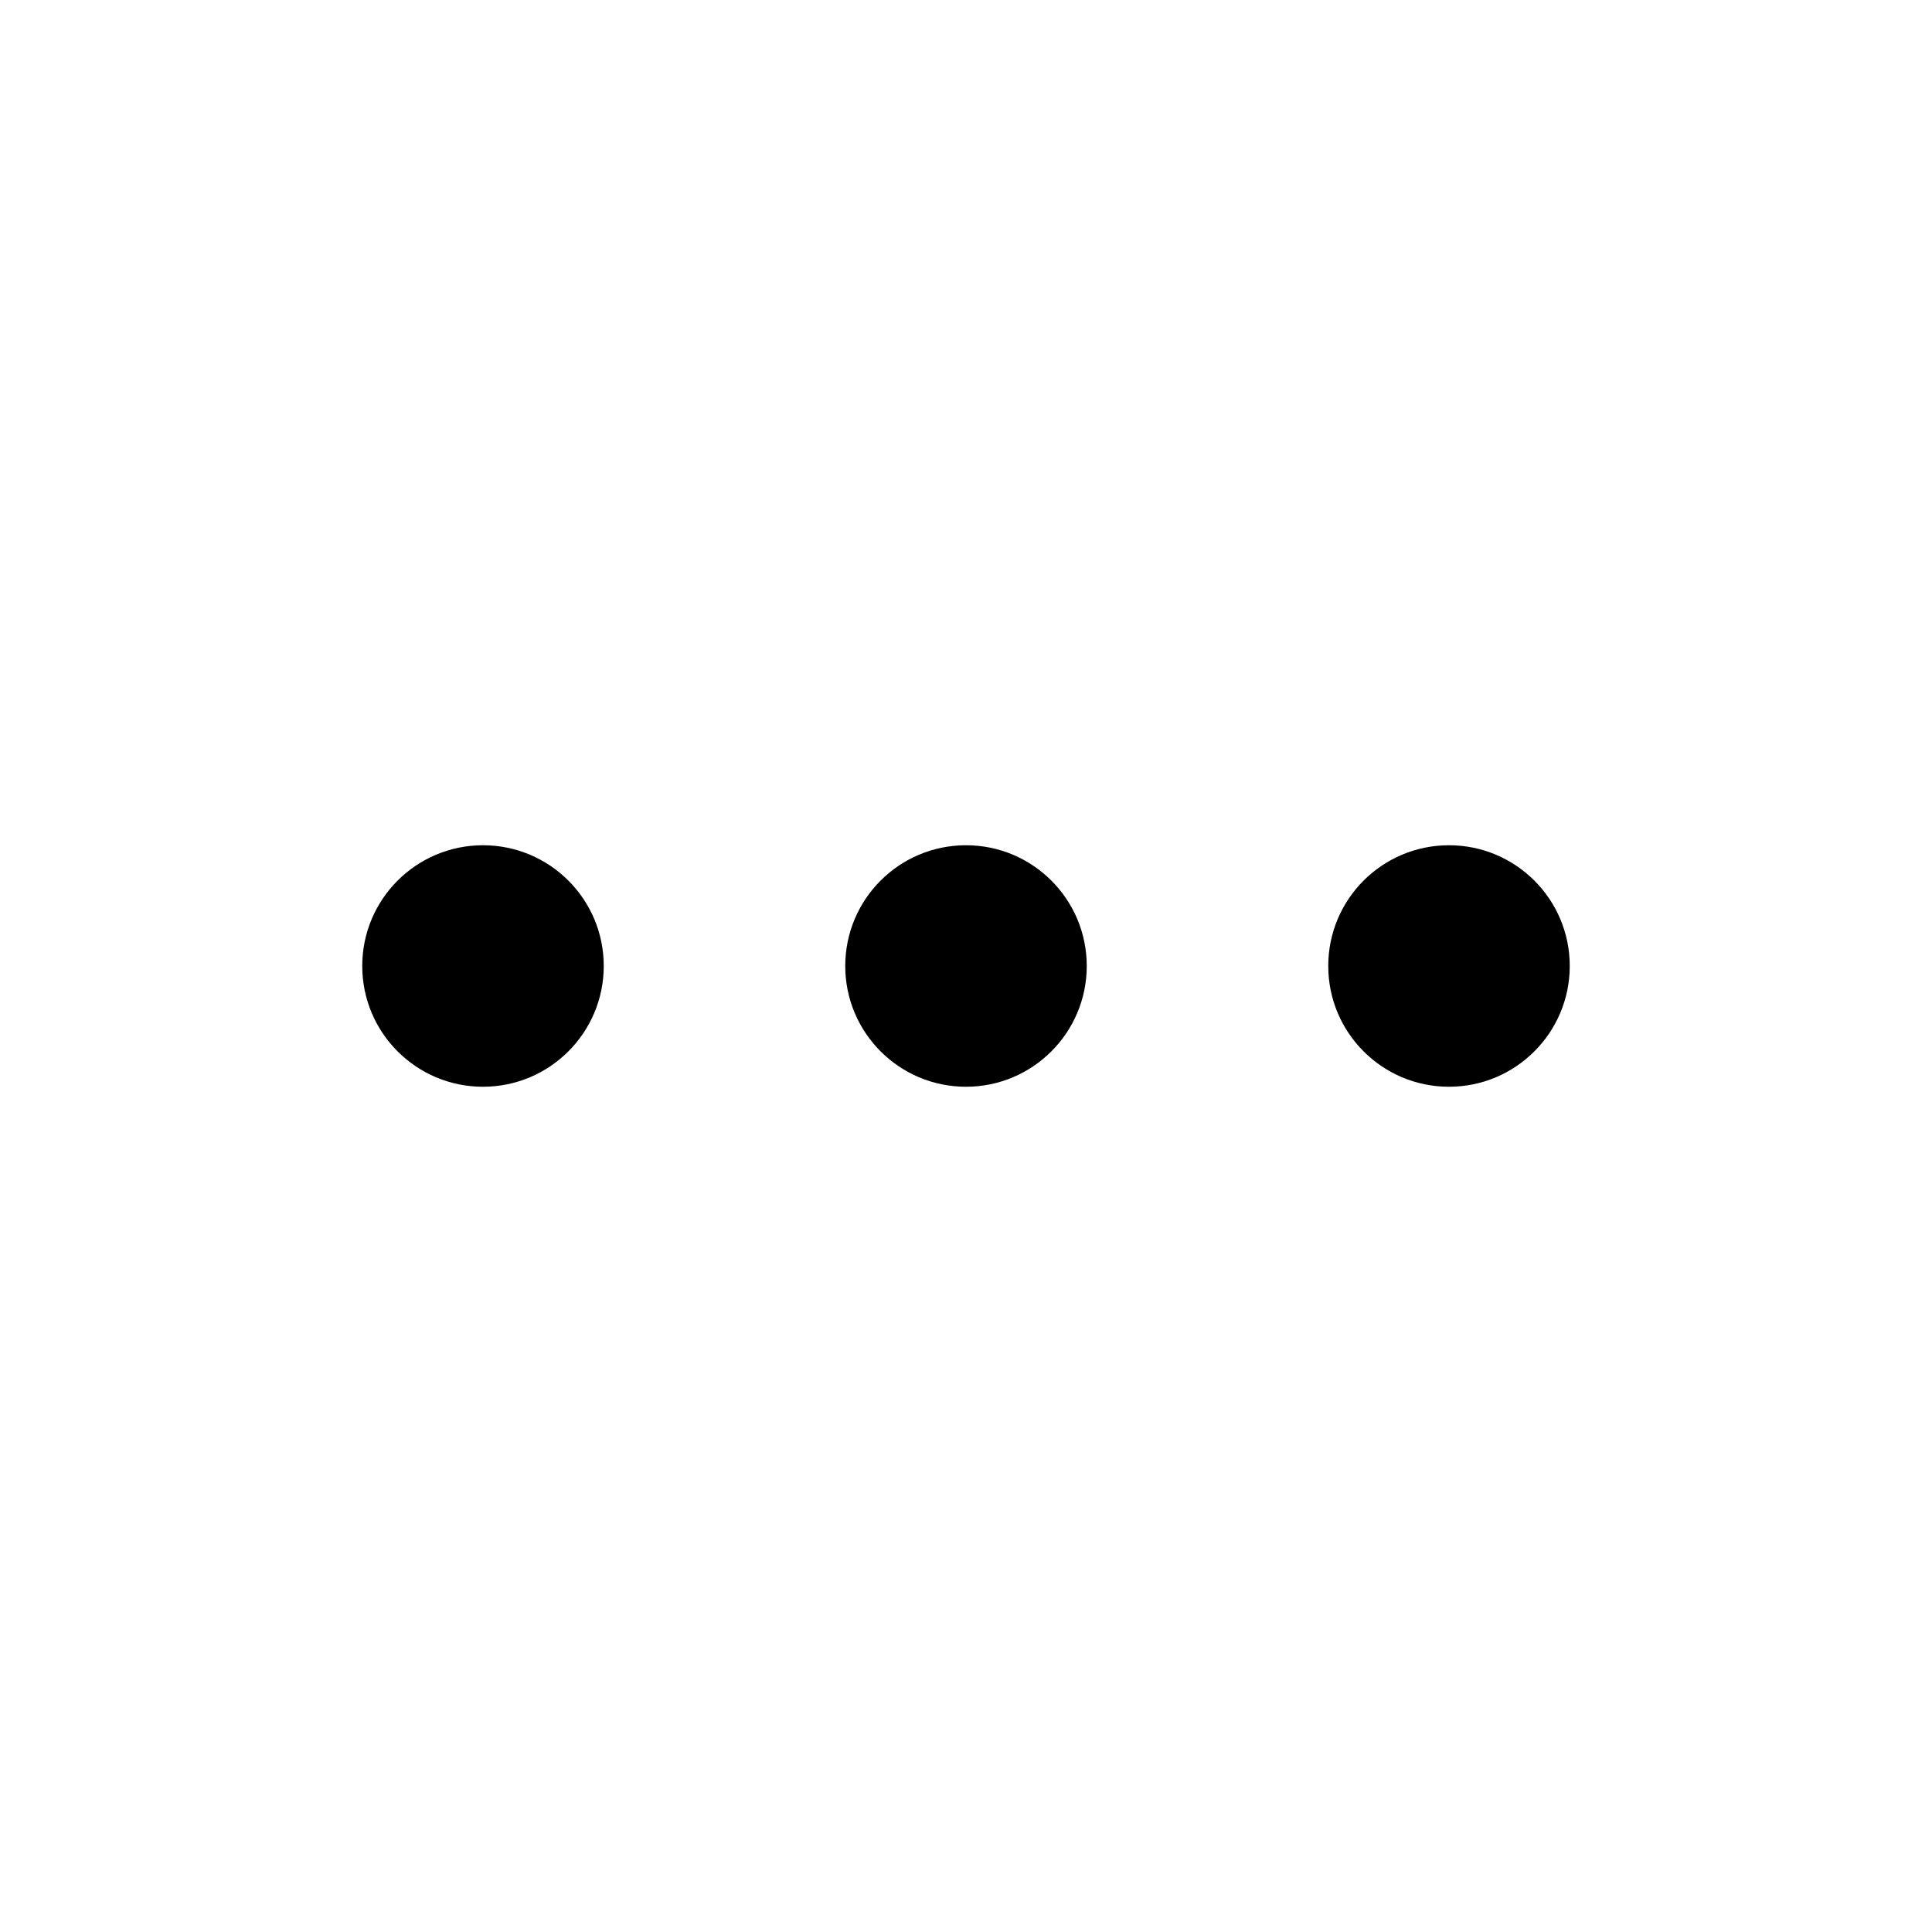
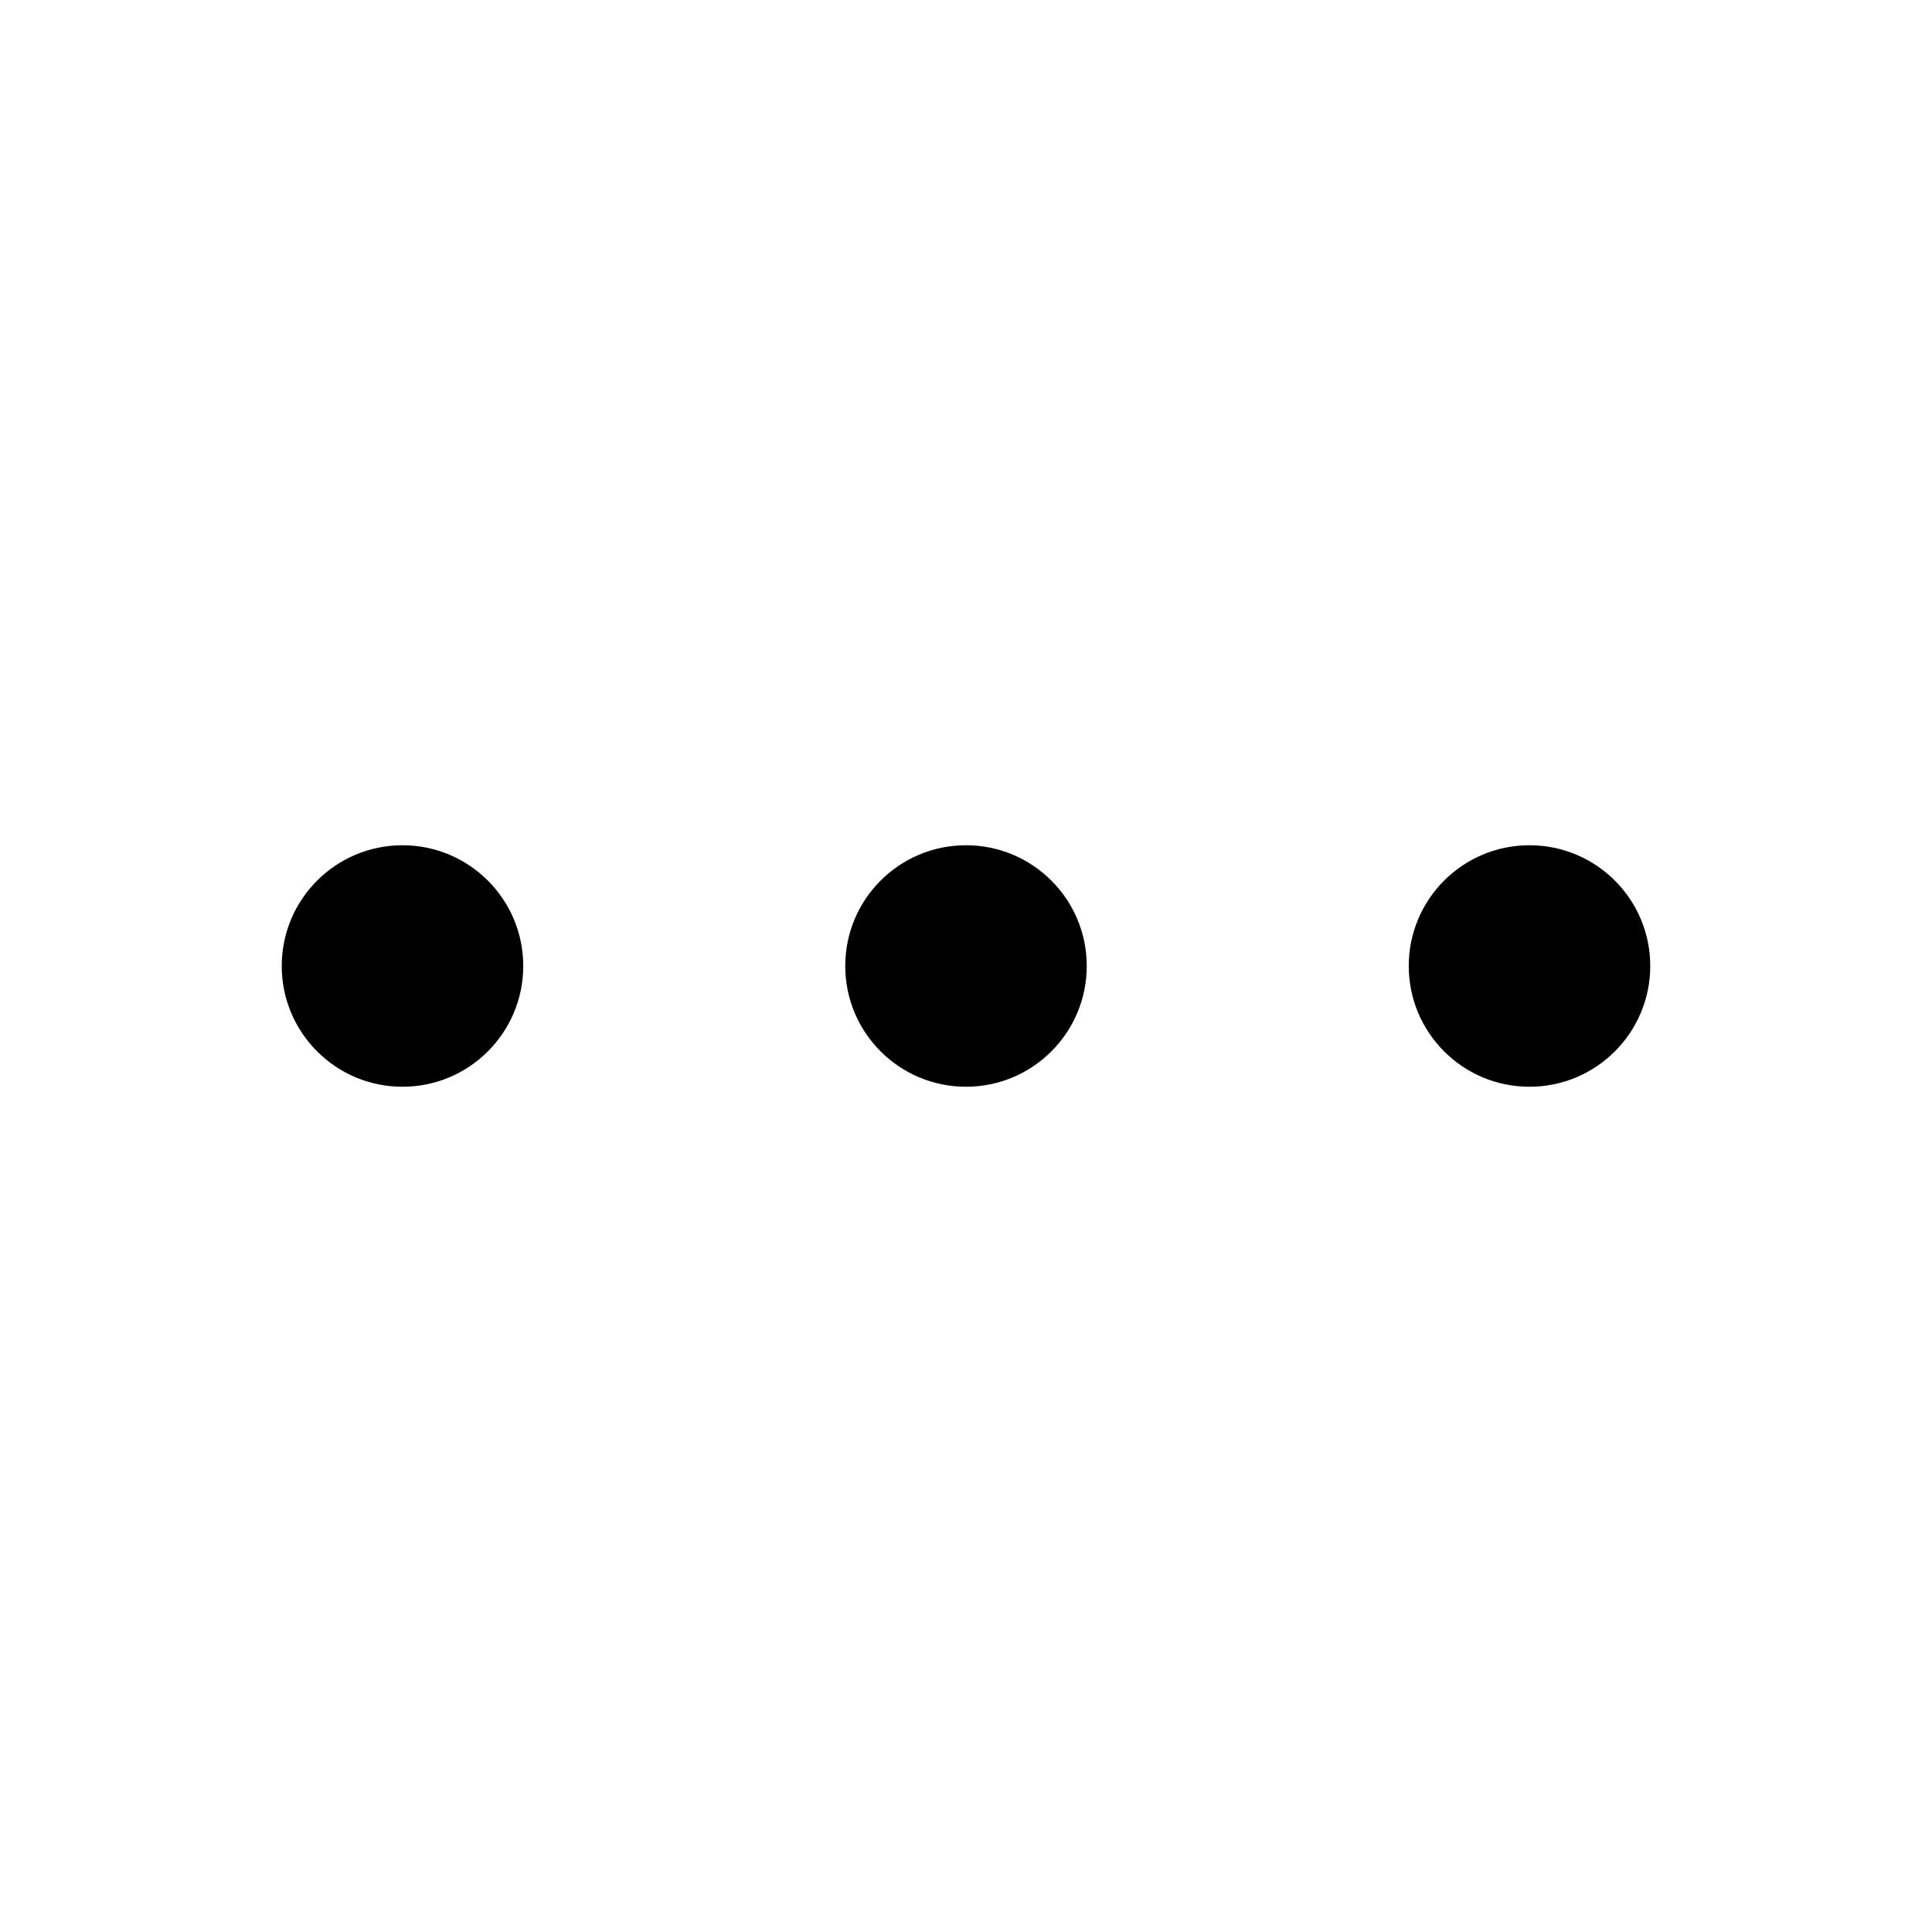
- <svg xmlns="http://www.w3.org/2000/svg" width="24px" height="24px" viewBox="0 0 24 24" version="1.1">
-   <g id="more" stroke="none" stroke-width="1" fill="none" fill-rule="evenodd">
-     <path d="M13.5,12 C13.5,12.828 12.828,13.5 12,13.5 C11.171,13.5 10.5,12.828 10.5,12 C10.5,11.171 11.171,10.5 12,10.5 C12.828,10.5 13.5,11.171 13.5,12 Z M19.5,12 C19.5,12.828 18.828,13.5 18,13.5 C17.171,13.5 16.5,12.828 16.5,12 C16.5,11.171 17.171,10.5 18,10.5 C18.828,10.5 19.5,11.171 19.5,12 Z M7.5,12 C7.5,12.828 6.828,13.5 6,13.5 C5.171,13.5 4.5,12.828 4.5,12 C4.5,11.171 5.171,10.5 6,10.5 C6.828,10.5 7.5,11.171 7.5,12 Z" id="icon-color" fill="currentColor" fill-rule="nonzero" />
+ <svg xmlns="http://www.w3.org/2000/svg" width="24" height="24" viewBox="0 0 24 24" class="s-ion-icon">
+   <g stroke="none" stroke-width="1" fill="none" fill-rule="evenodd">
+     <path d="M13.5,12 C13.5,12.828 12.828,13.5 12,13.5 C11.171,13.5 10.5,12.828 10.5,12 C10.5,11.171 11.171,10.5 12,10.5 C12.828,10.5 13.5,11.171 13.5,12 M20.5,12 C20.5,12.828 19.828,13.5 19,13.5 C18.171,13.5 17.5,12.828 17.5,12 C17.5,11.171 18.171,10.5 19,10.5 C19.828,10.5 20.5,11.171 20.5,12 M6.5,12 C6.5,12.828 5.828,13.5 5,13.5 C4.171,13.5 3.5,12.828 3.5,12 C3.5,11.171 4.171,10.5 5,10.5 C5.828,10.5 6.5,11.171 6.5,12" id="icon-color" fill="currentColor" fill-rule="nonzero" />
  </g>
</svg>
